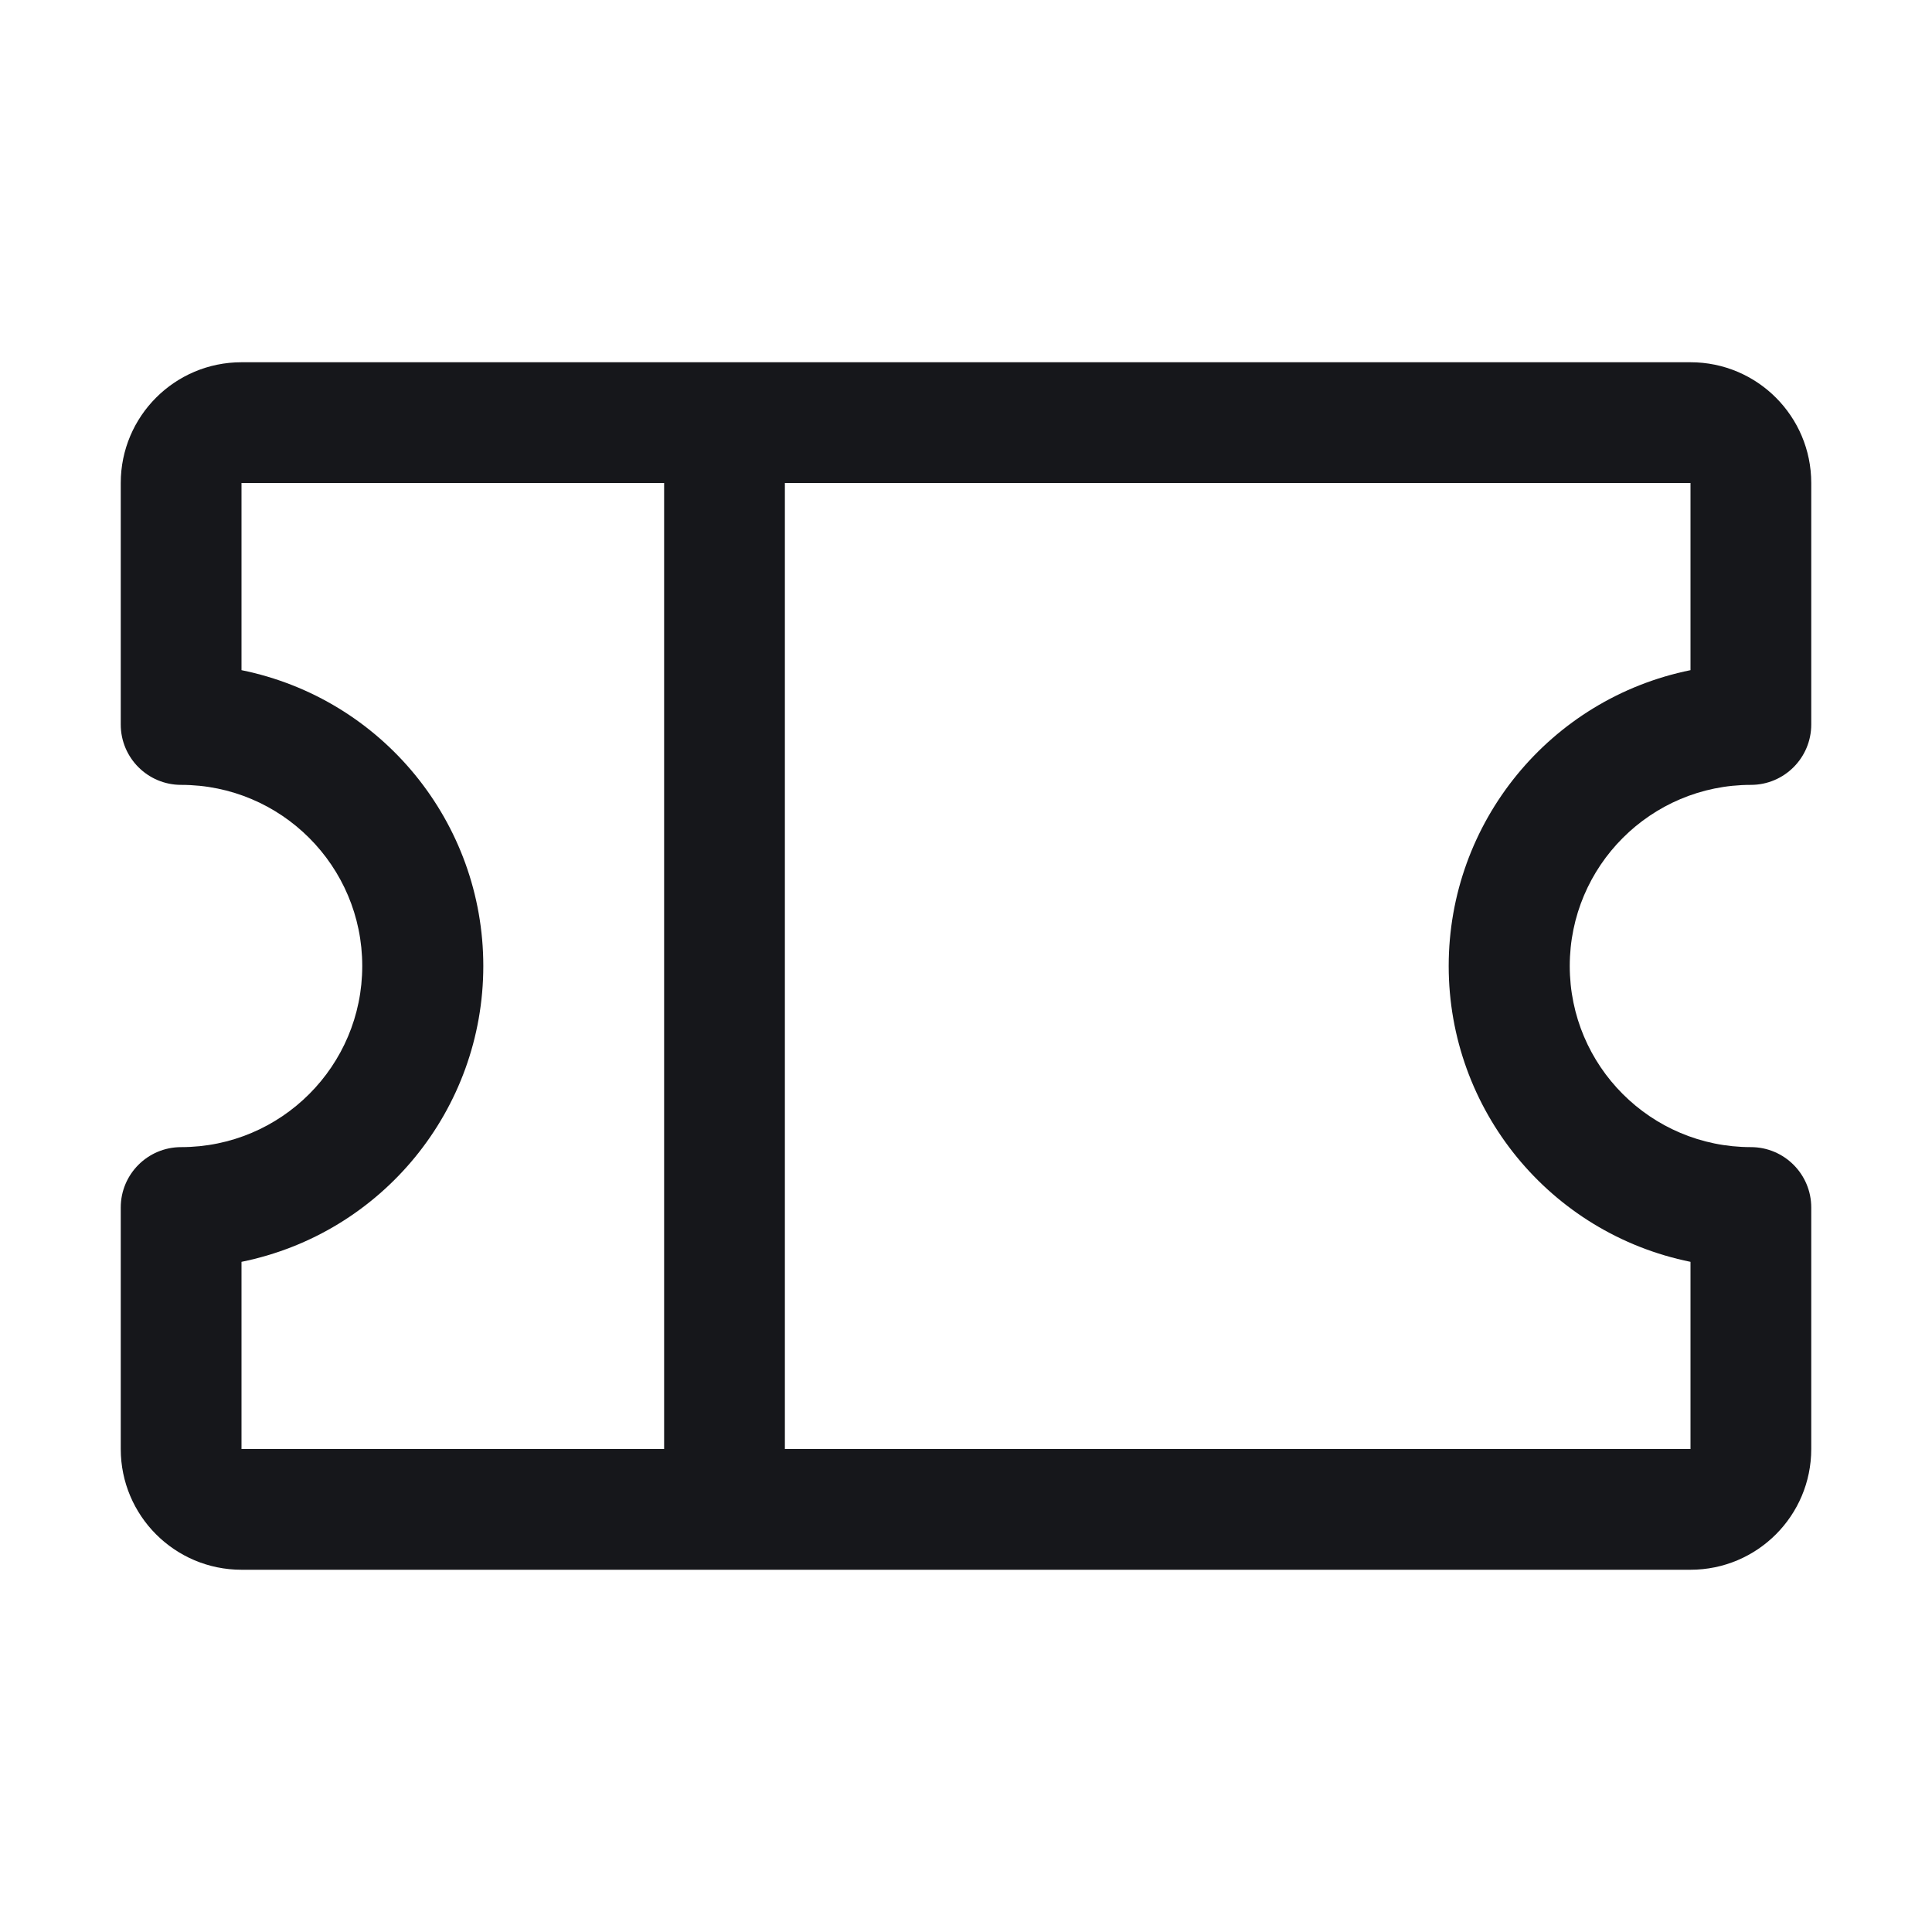
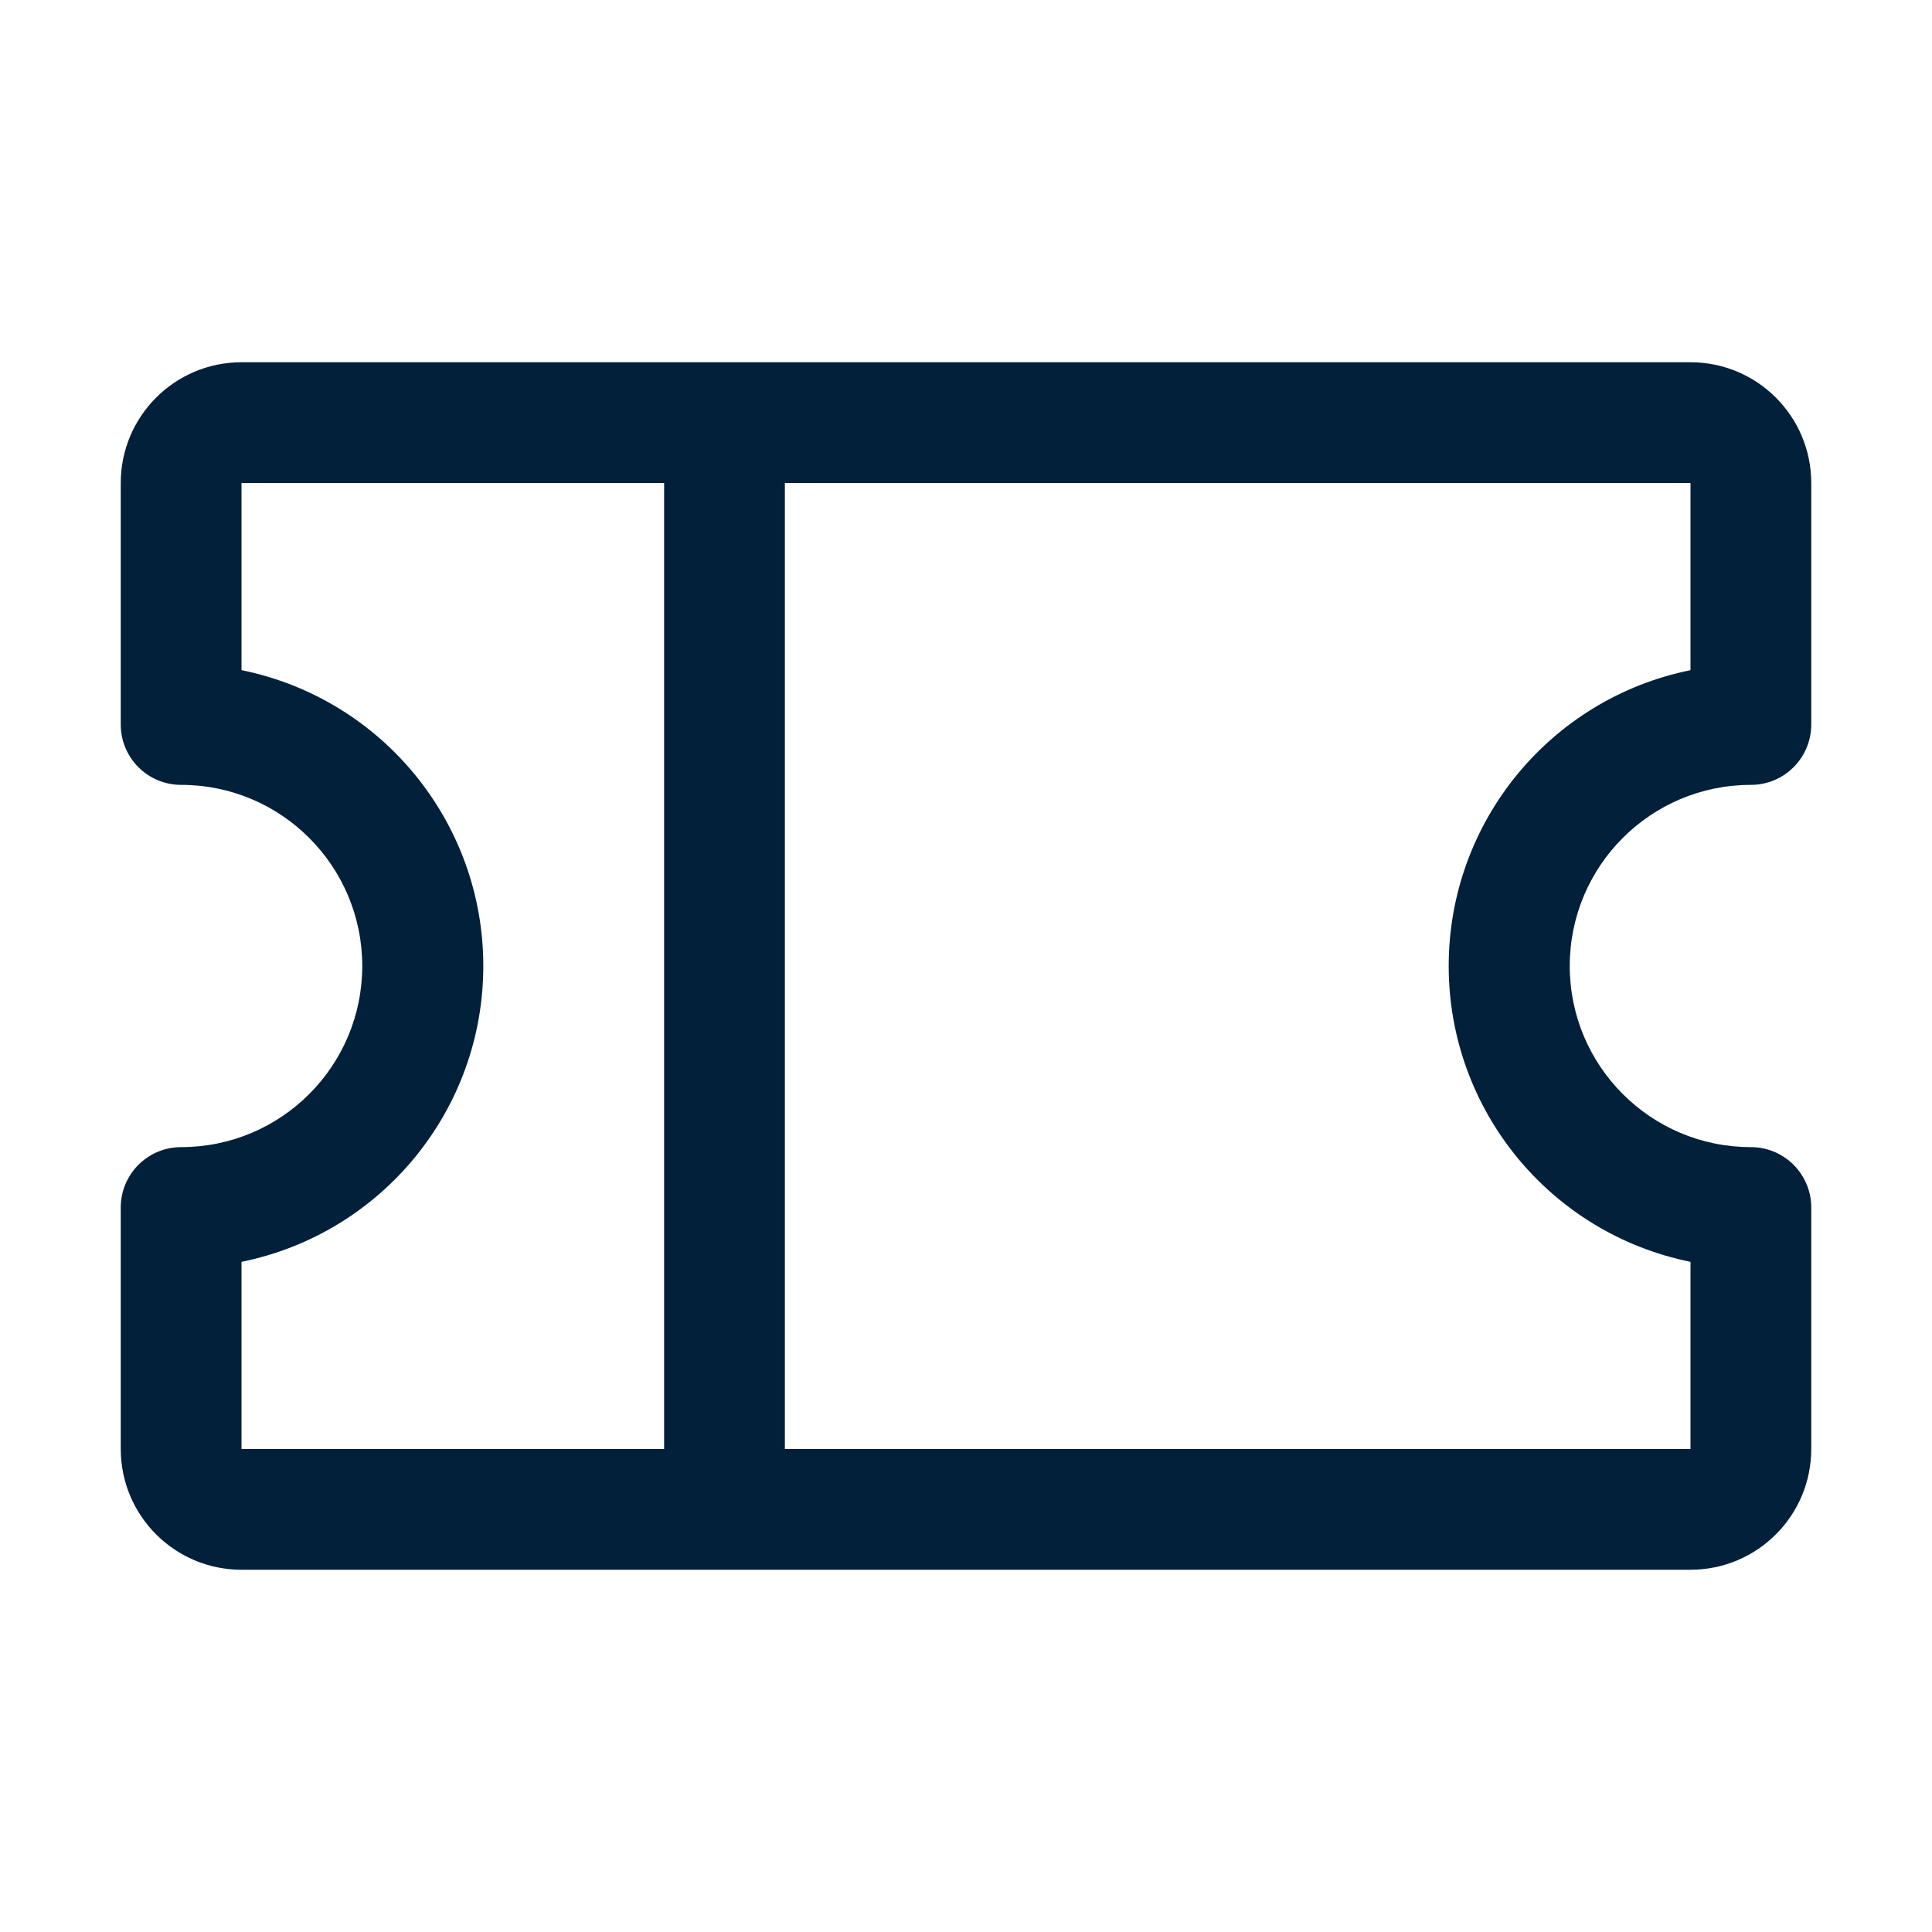
- <svg xmlns="http://www.w3.org/2000/svg" viewBox="0 0 256 256" width="24" height="24" fill="#16171B">
+ <svg xmlns="http://www.w3.org/2000/svg" viewBox="0 0 256 256" width="24" height="24" fill="#02203A">
  <path d="M232,104a8,8,0,0,0,8-8V64a16,16,0,0,0-16-16H32A16,16,0,0,0,16,64V96a8,8,0,0,0,8,8,24,24,0,0,1,0,48,8,8,0,0,0-8,8v32a16,16,0,0,0,16,16H224a16,16,0,0,0,16-16V160a8,8,0,0,0-8-8,24,24,0,0,1,0-48ZM32,167.2a40,40,0,0,0,0-78.4V64H88V192H32Zm192,0V192H104V64H224V88.8a40,40,0,0,0,0,78.4Z" />
</svg>
